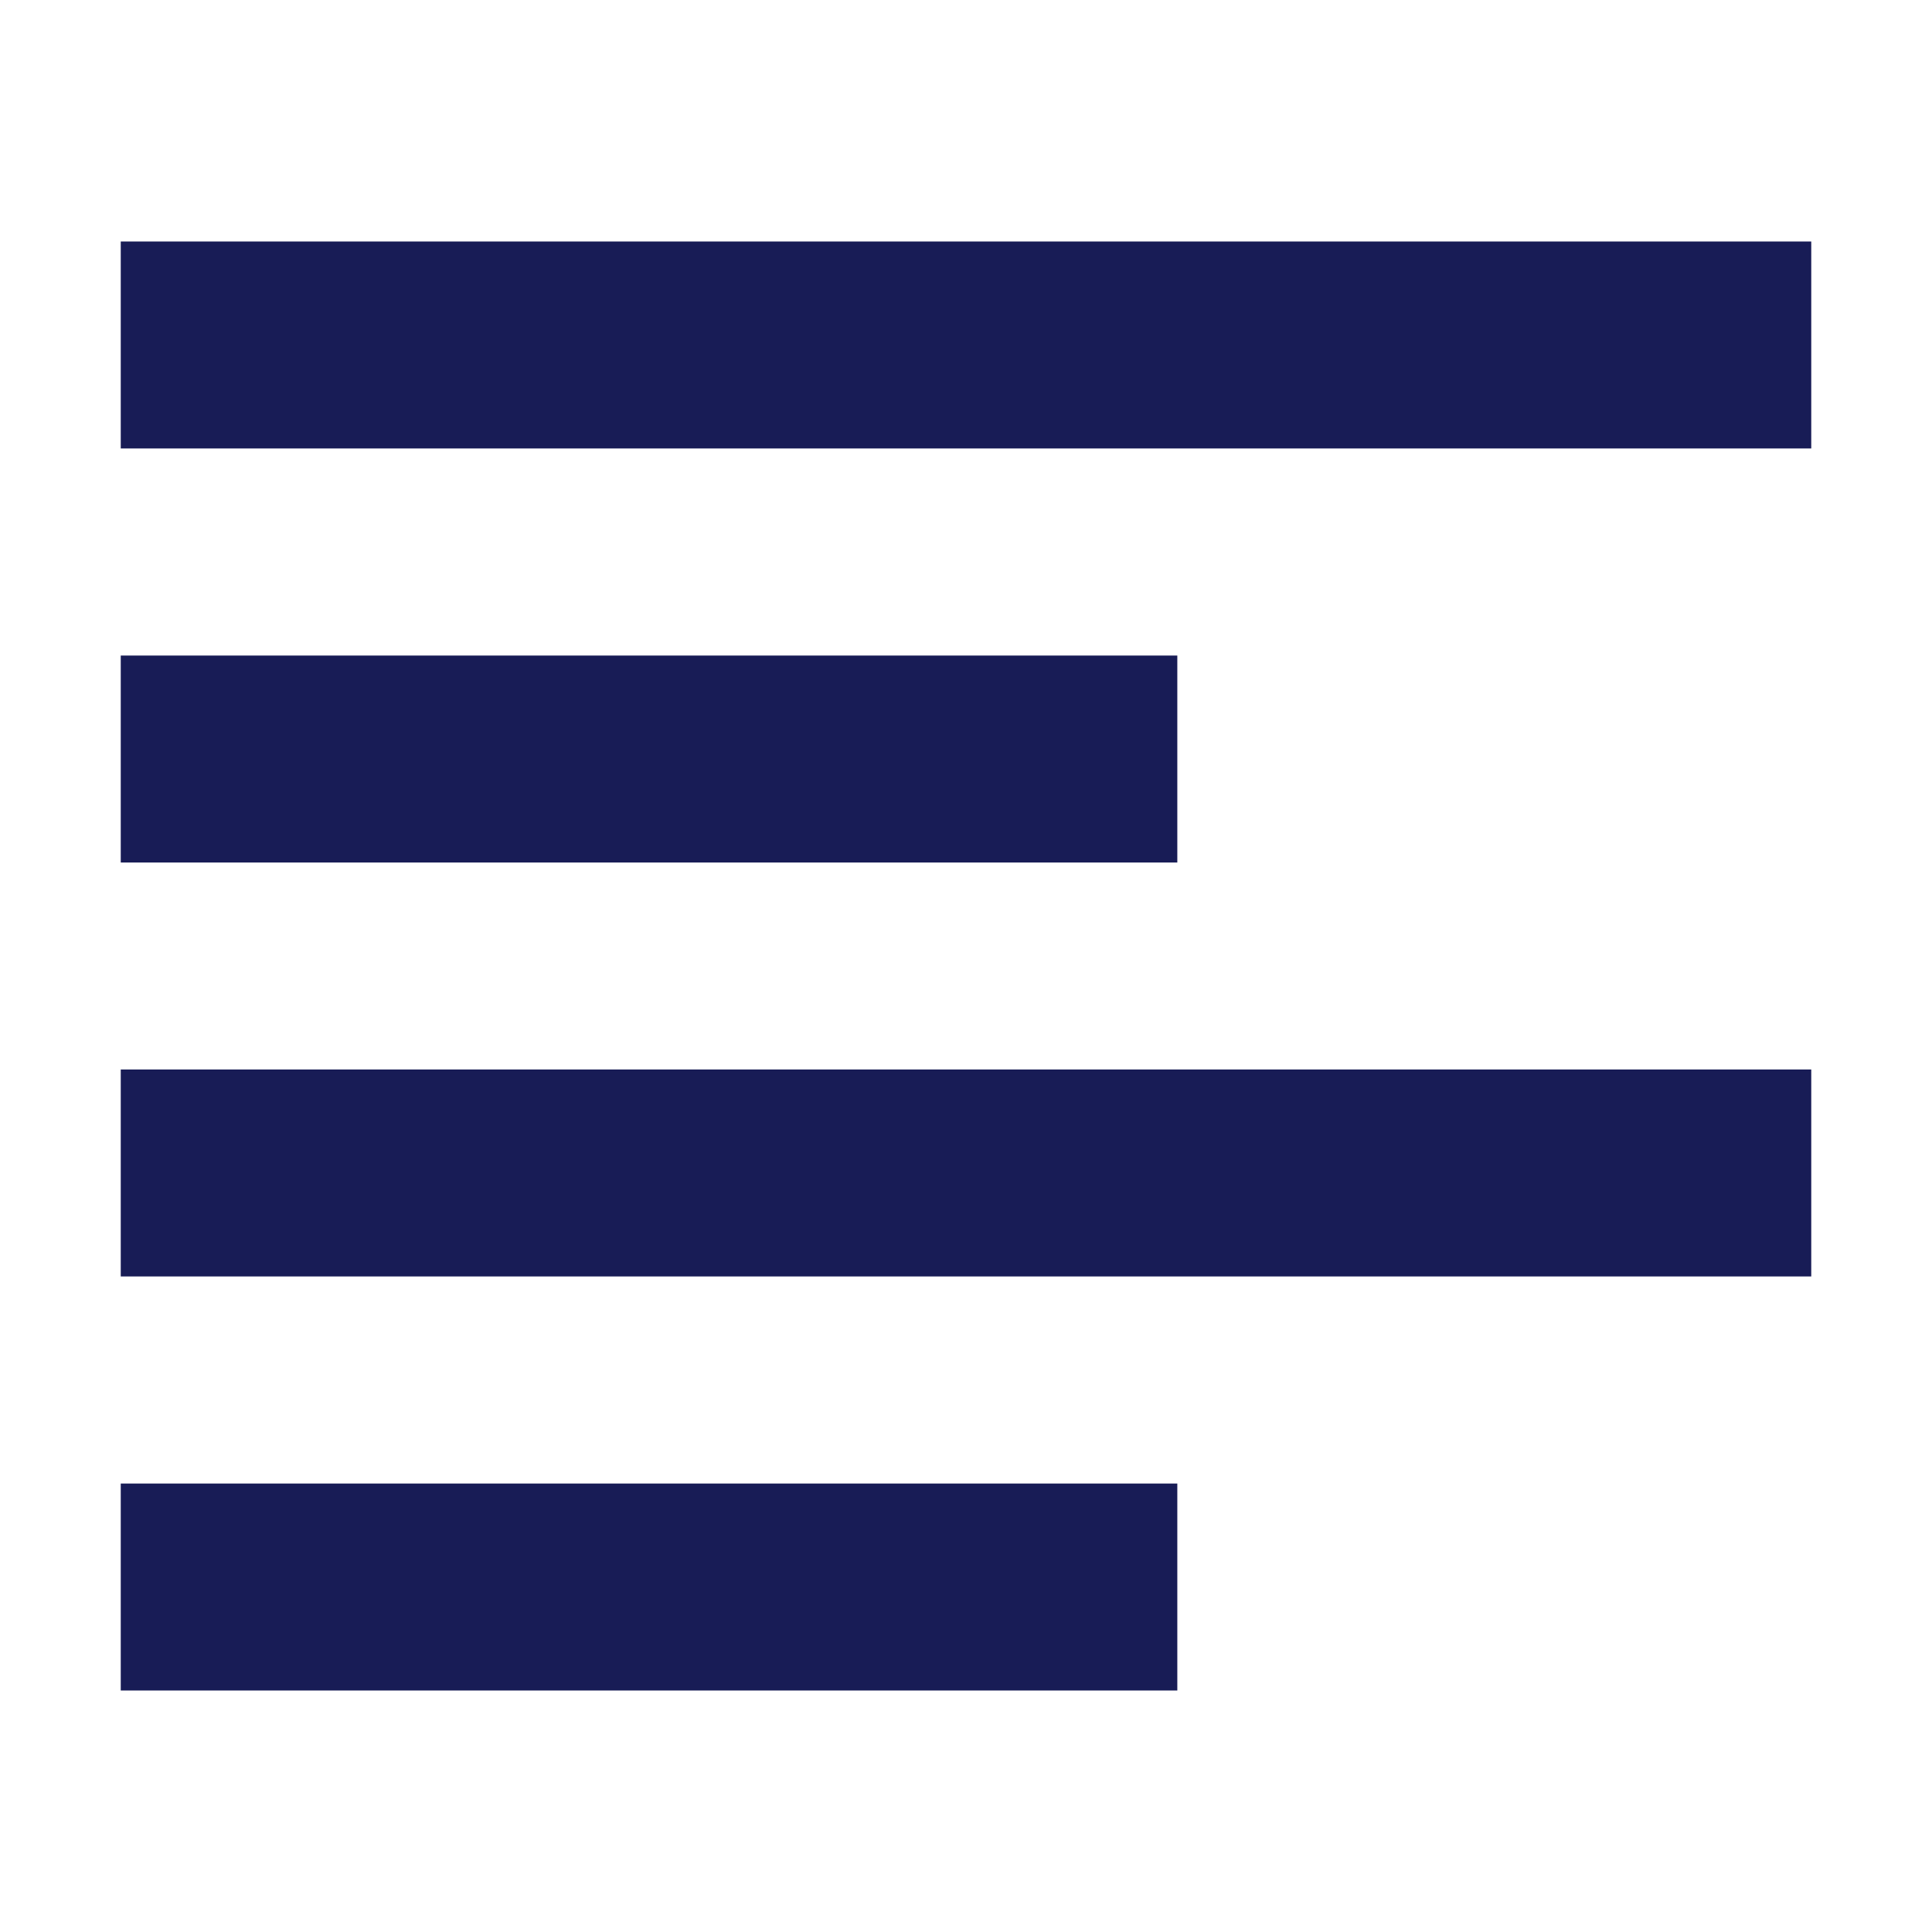
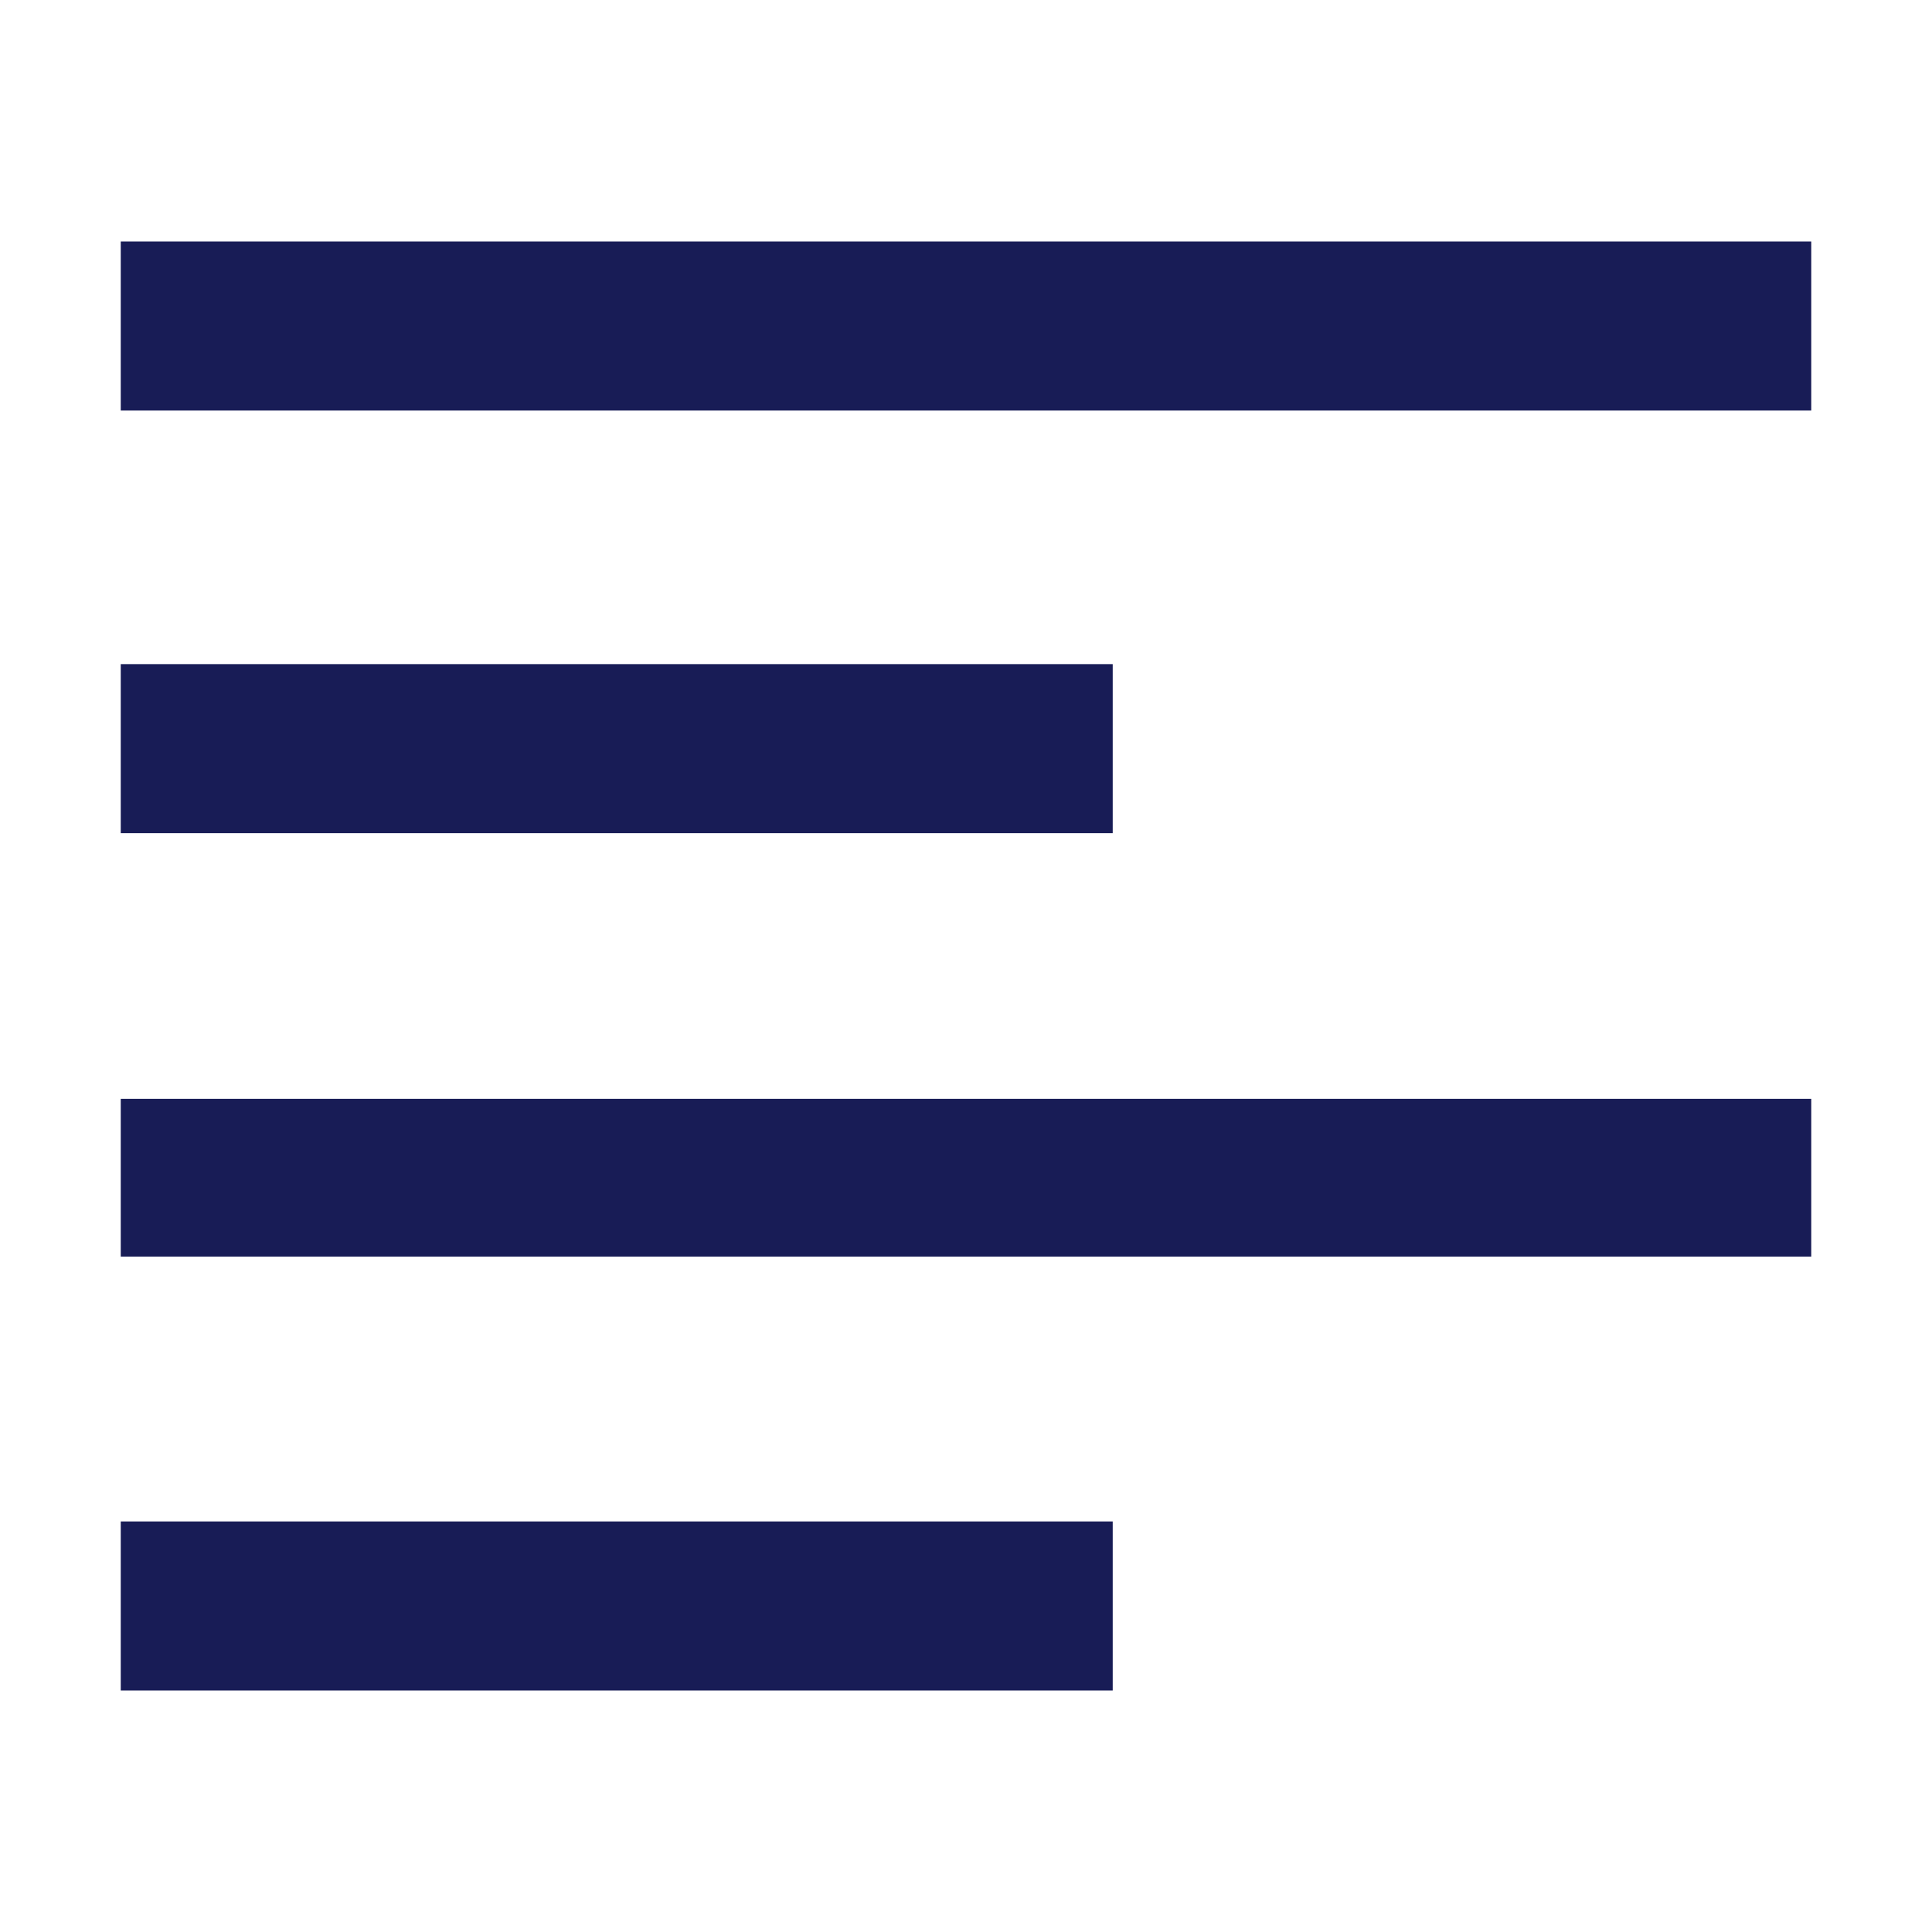
- <svg xmlns="http://www.w3.org/2000/svg" version="1.1" id="Layer_1" x="0px" y="0px" viewBox="0 0 16 16" enable-background="new 0 0 16 16" xml:space="preserve">
-   <g id="Icon_x2F_Text_x2F_Align_x2F_Left">
-     <g id="Icon-Fill">
-       <path id="path-1_1_" fill="#181C56" d="M1,2h14v1.714H1V2z M1,5.429h8.75v1.714H1V5.429z M1,8.857h14    v1.714H1V8.857z M1,12.286h8.75v1.714H1V12.286z" />
-     </g>
-   </g>
+ <svg xmlns="http://www.w3.org/2000/svg" version="1.1" id="Layer_1" x="0px" y="0px" width="16px" height="16px" viewBox="0 0 16 16" enable-background="new 0 0 16 16" xml:space="preserve">
+   <path id="path-1_1_" fill-rule="evenodd" clip-rule="evenodd" fill="#181C56" d="M15,2v1.4H1V2H15z M9.215,5.5v1.4  H1V5.5H9.215z M15,9.1v1.307H1V9.1H15z M9.215,12.6V14H1v-1.4H9.215z" />
</svg>
